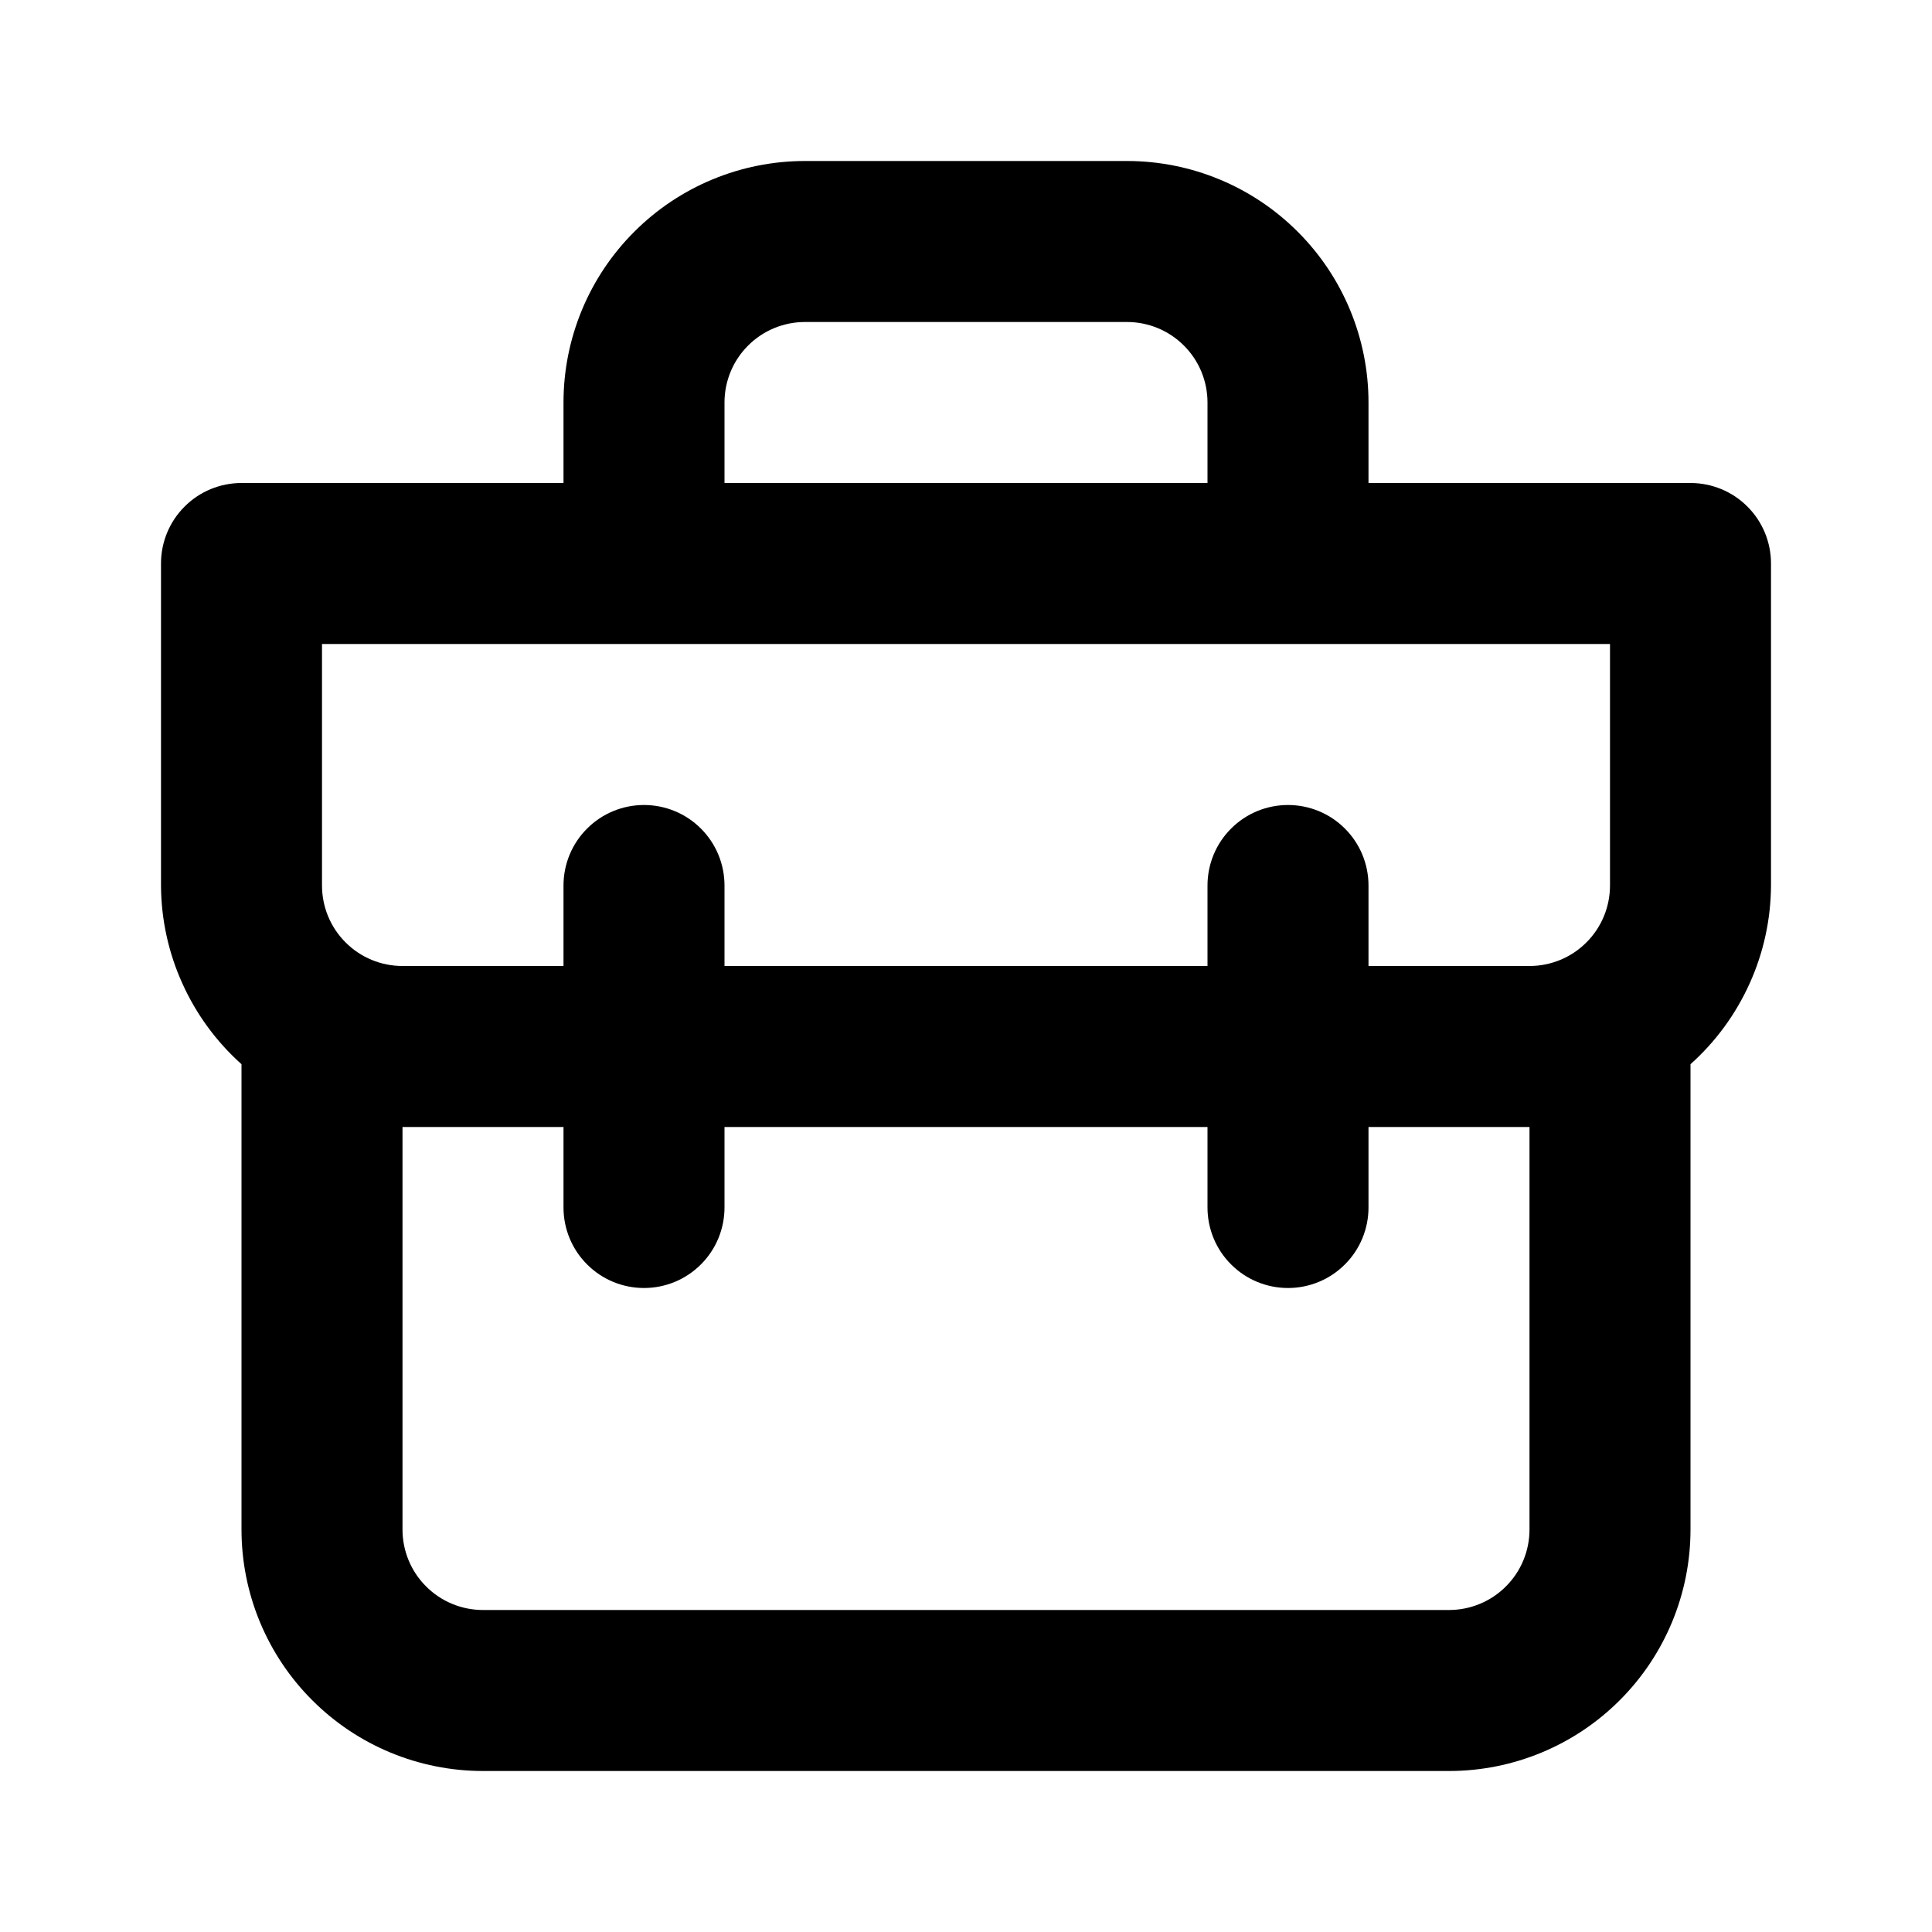
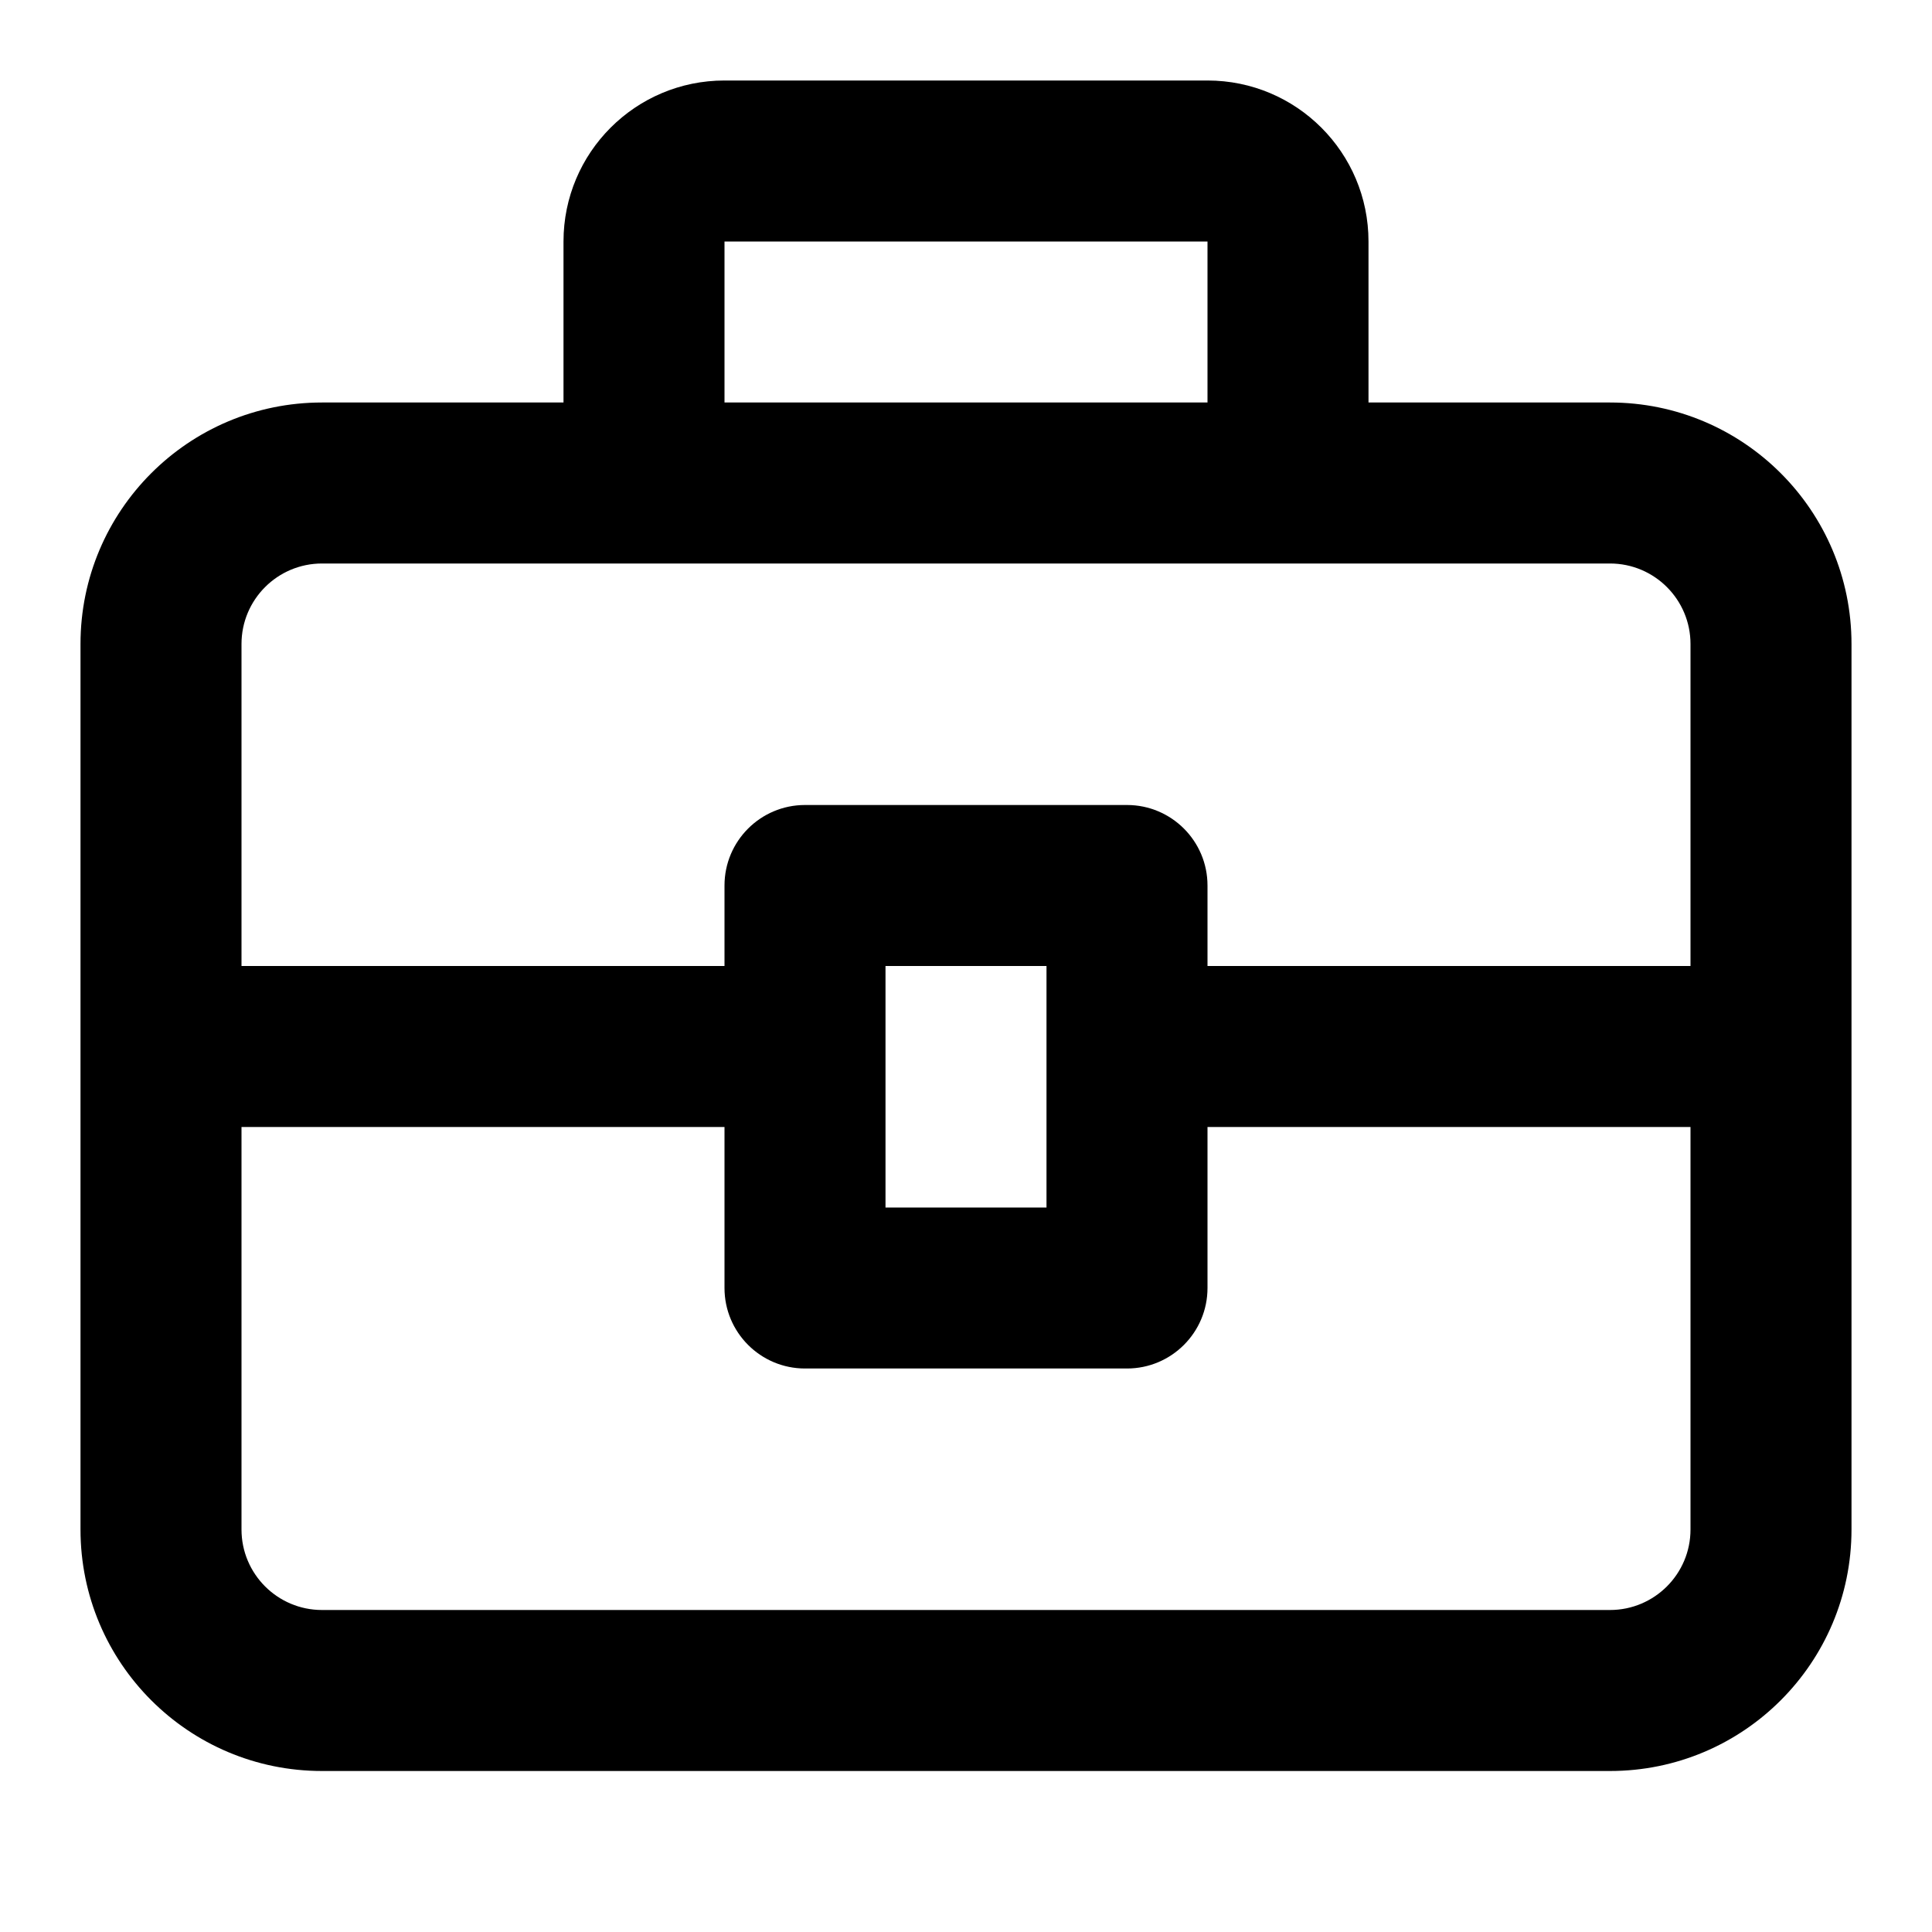
- <svg xmlns="http://www.w3.org/2000/svg" viewBox="0 0 24 24" fill="none">
-   <path d="M21 6H17V5C17 4.204 16.684 3.441 16.121 2.879C15.559 2.316 14.796 2 14 2H10C9.204 2 8.441 2.316 7.879 2.879C7.316 3.441 7 4.204 7 5V6H3C2.735 6 2.48 6.105 2.293 6.293C2.105 6.48 2 6.735 2 7V11C2.002 11.419 2.092 11.834 2.265 12.216C2.437 12.598 2.687 12.94 3 13.22V19C3 19.796 3.316 20.559 3.879 21.121C4.441 21.684 5.204 22 6 22H18C18.796 22 19.559 21.684 20.121 21.121C20.684 20.559 21 19.796 21 19V13.22C21.313 12.94 21.563 12.598 21.735 12.216C21.908 11.834 21.998 11.419 22 11V7C22 6.735 21.895 6.48 21.707 6.293C21.52 6.105 21.265 6 21 6ZM9 5C9 4.735 9.105 4.48 9.293 4.293C9.48 4.105 9.735 4 10 4H14C14.265 4 14.52 4.105 14.707 4.293C14.895 4.48 15 4.735 15 5V6H9V5ZM19 19C19 19.265 18.895 19.52 18.707 19.707C18.52 19.895 18.265 20 18 20H6C5.735 20 5.48 19.895 5.293 19.707C5.105 19.52 5 19.265 5 19V14H7V15C7 15.265 7.105 15.52 7.293 15.707C7.48 15.895 7.735 16 8 16C8.265 16 8.52 15.895 8.707 15.707C8.895 15.52 9 15.265 9 15V14H15V15C15 15.265 15.105 15.52 15.293 15.707C15.48 15.895 15.735 16 16 16C16.265 16 16.52 15.895 16.707 15.707C16.895 15.52 17 15.265 17 15V14H19V19ZM20 11C20 11.265 19.895 11.52 19.707 11.707C19.52 11.895 19.265 12 19 12H17V11C17 10.735 16.895 10.48 16.707 10.293C16.52 10.105 16.265 10 16 10C15.735 10 15.48 10.105 15.293 10.293C15.105 10.48 15 10.735 15 11V12H9V11C9 10.735 8.895 10.48 8.707 10.293C8.52 10.105 8.265 10 8 10C7.735 10 7.48 10.105 7.293 10.293C7.105 10.48 7 10.735 7 11V12H5C4.735 12 4.48 11.895 4.293 11.707C4.105 11.52 4 11.265 4 11V8H20V11Z" fill="currentColor" />
+ <svg xmlns="http://www.w3.org/2000/svg" viewBox="0 0 24 24">
+   <path fill-rule="evenodd" clip-rule="evenodd" d="M7 3V5H4C2.343 5 1 6.343 1 8V19C1 20.657 2.343 22 4 22H20C21.657 22 23 20.657 23 19V8C23 6.343 21.657 5 20 5H17V3C17 1.895 16.105 1 15 1H9C7.895 1 7 1.895 7 3ZM15 3H9V5H15V3ZM20 7C20.552 7 21 7.448 21 8V12H15V11C15 10.448 14.552 10 14 10H10C9.448 10 9 10.448 9 11V12H3V8C3 7.448 3.448 7 4 7H20ZM9 14H3V19C3 19.552 3.448 20 4 20H20C20.552 20 21 19.552 21 19V14H15V16C15 16.552 14.552 17 14 17H10C9.448 17 9 16.552 9 16V14ZM11 15V12H13V15H11Z" fill="currentColor" />
</svg>
